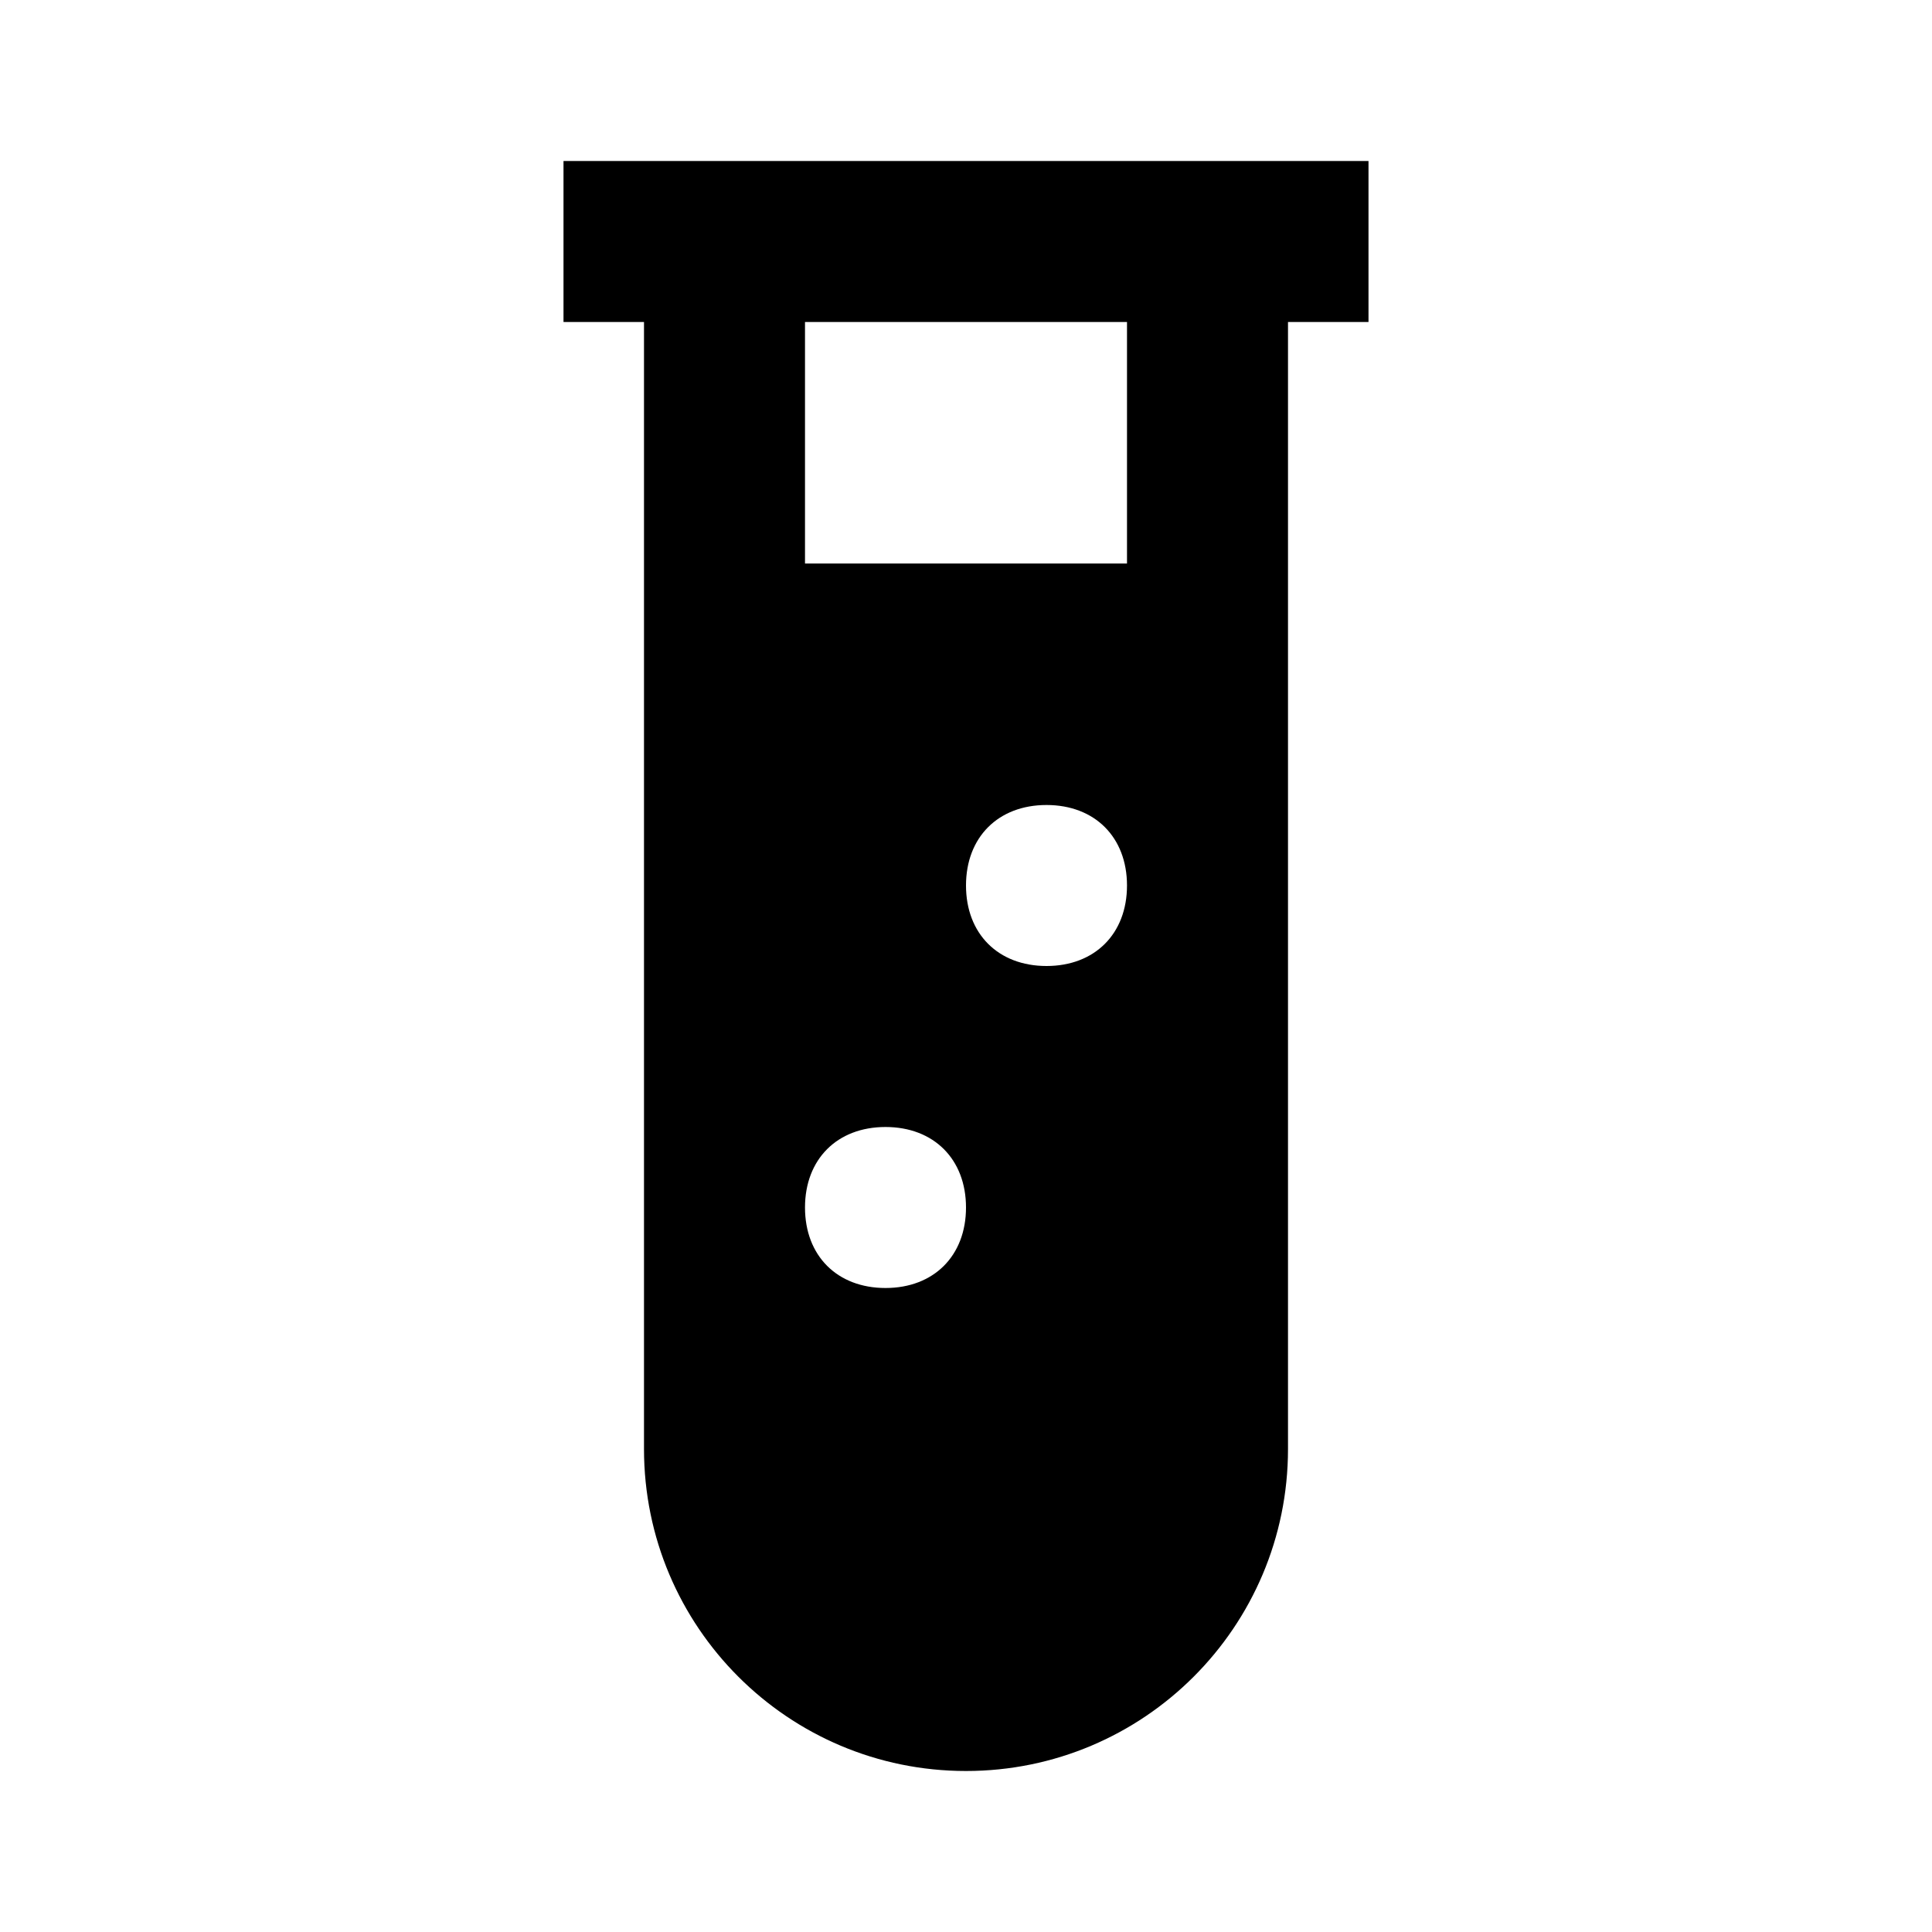
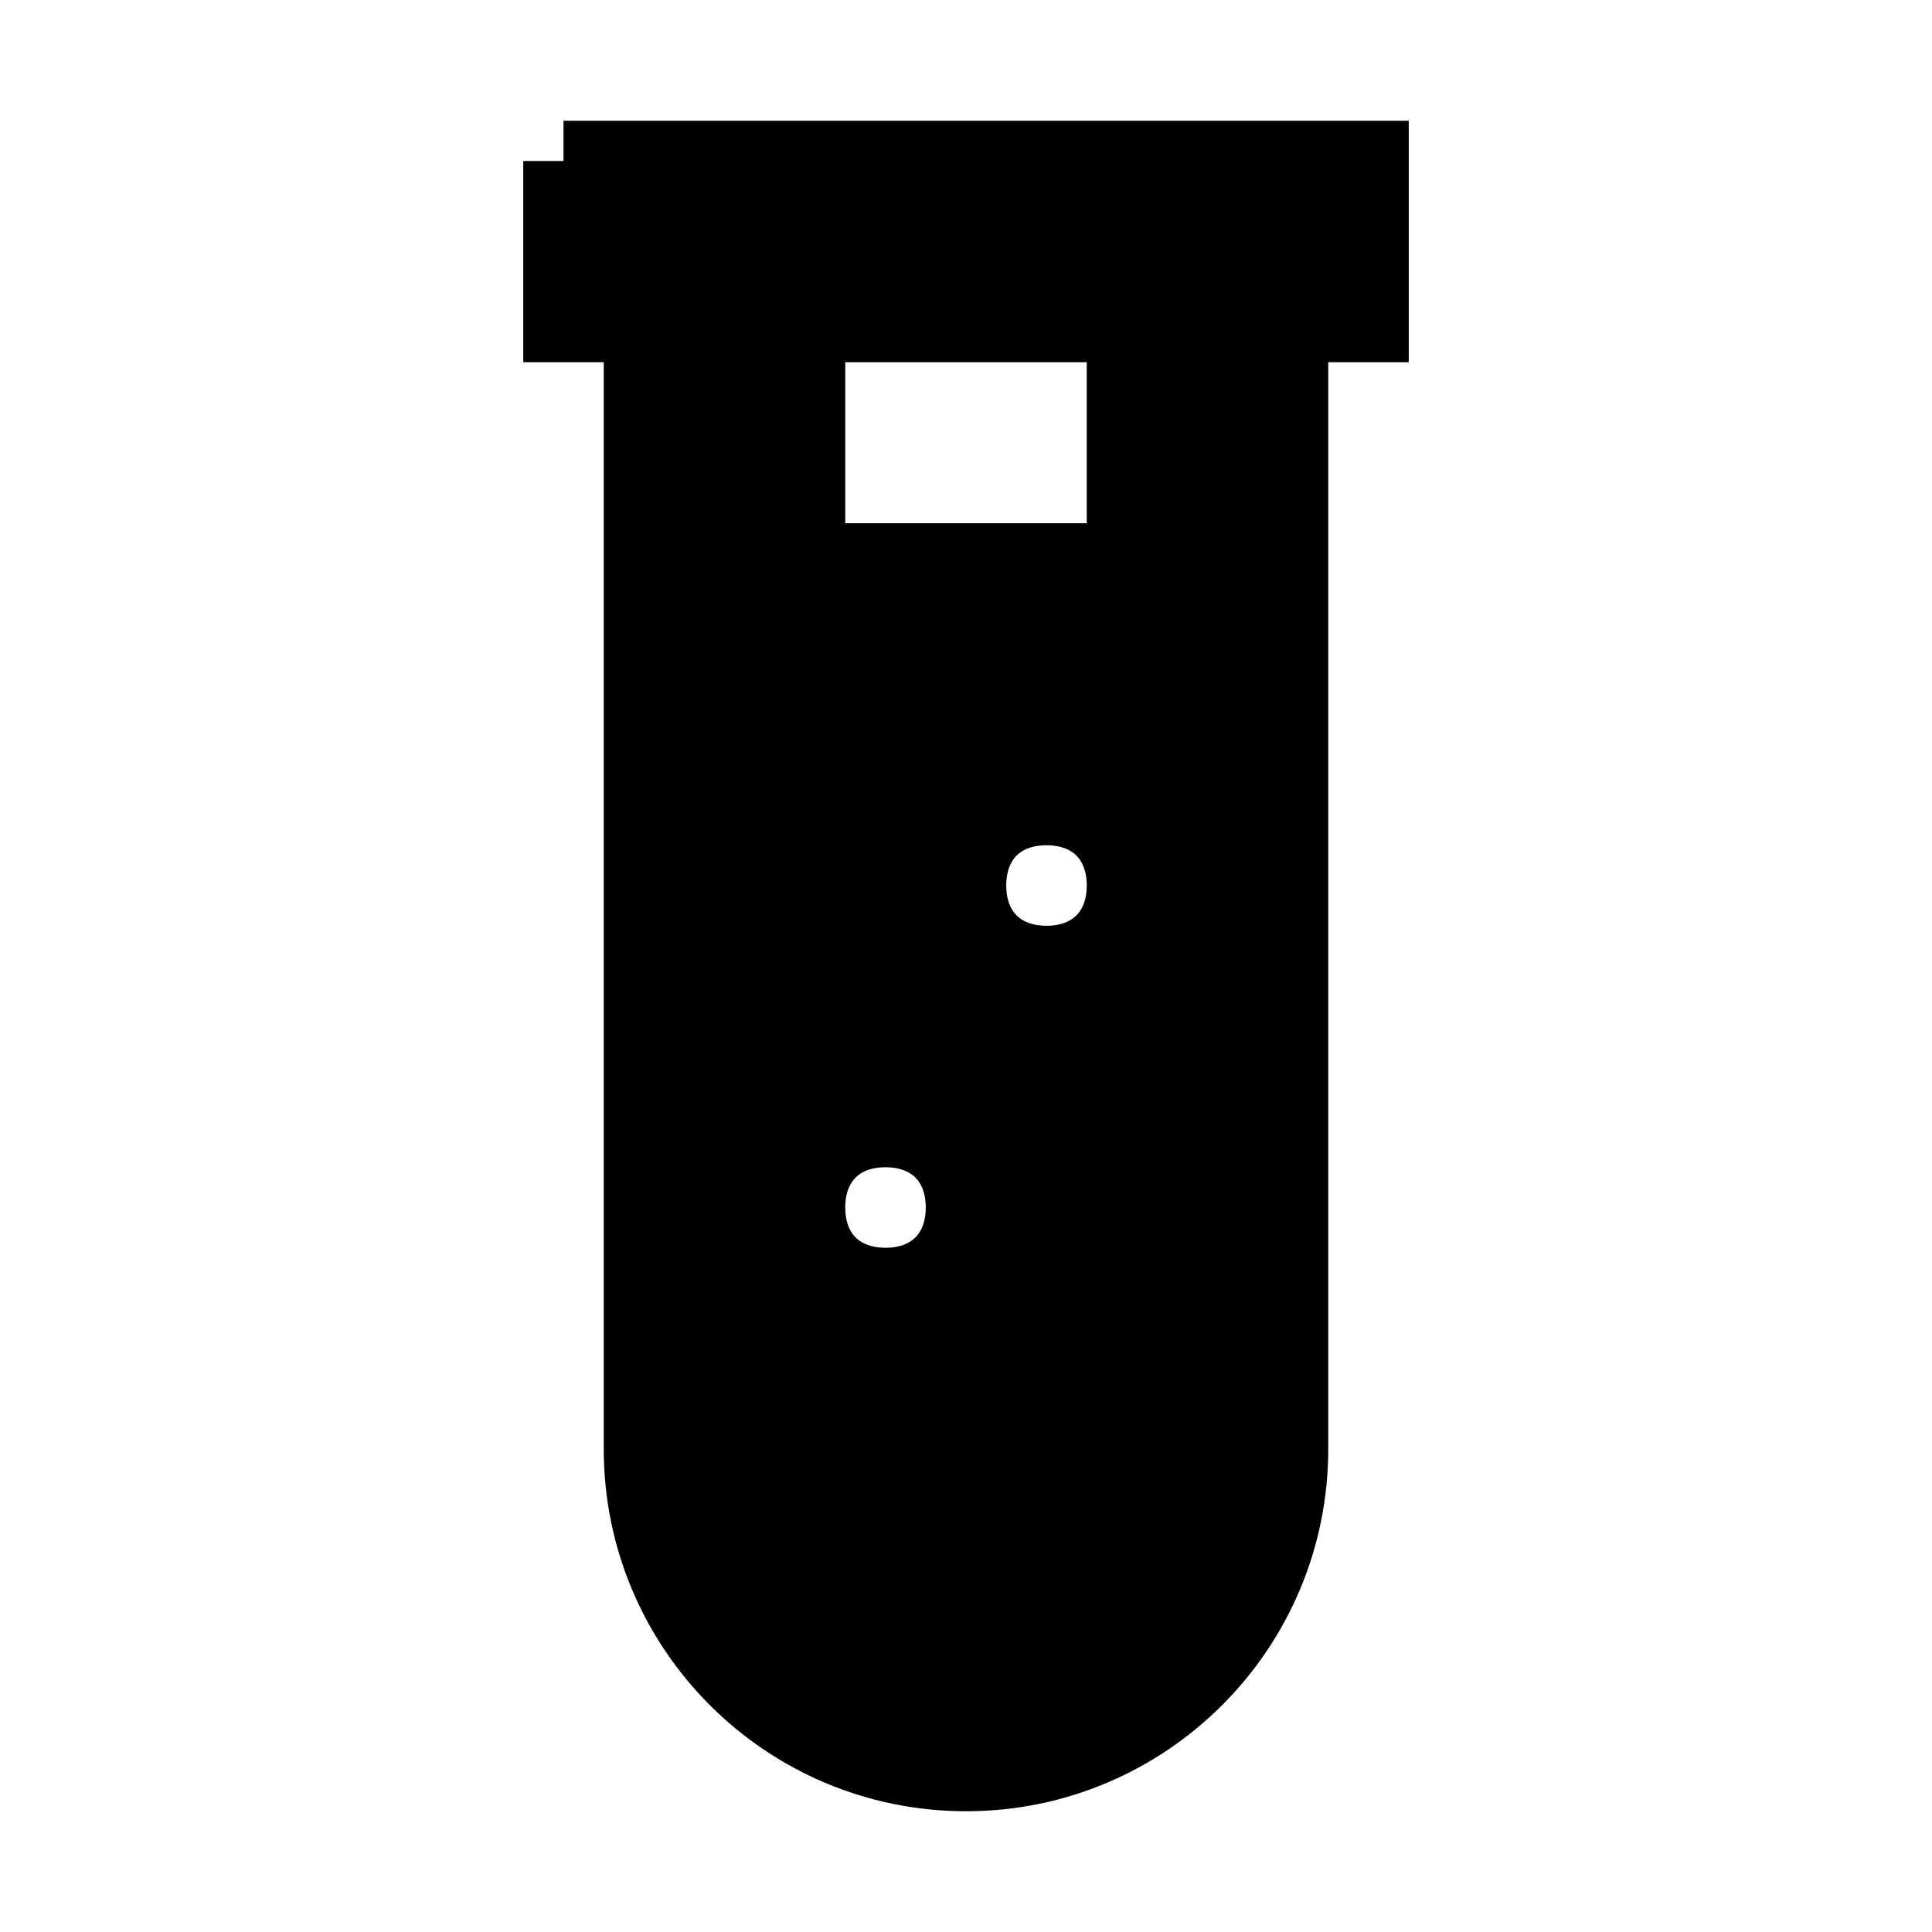
<svg xmlns="http://www.w3.org/2000/svg" version="1.1" width="24" height="24" viewBox="0 0 24 24">
-   <path d="M7,2V4H8V18A4,4 0 0,0 12,22A4,4 0 0,0 16,18V4H17V2H7M11,16C10.4,16 10,15.6 10,15C10,14.4 10.4,14 11,14C11.6,14 12,14.4 12,15C12,15.6 11.6,16 11,16M13,12C12.4,12 12,11.6 12,11C12,10.4 12.4,10 13,10C13.6,10 14,10.4 14,11C14,11.6 13.6,12 13,12M14,7H10V4H14V7Z" />
+   <path style="stroke:rgb(0,0,0)" d="M7,2V4H8V18A4,4 0 0,0 12,22A4,4 0 0,0 16,18V4H17V2H7M11,16C10.4,16 10,15.6 10,15C10,14.4 10.4,14 11,14C11.6,14 12,14.4 12,15C12,15.6 11.6,16 11,16M13,12C12.4,12 12,11.6 12,11C12,10.4 12.4,10 13,10C13.6,10 14,10.4 14,11C14,11.6 13.6,12 13,12M14,7H10V4H14V7Z" />
</svg>
